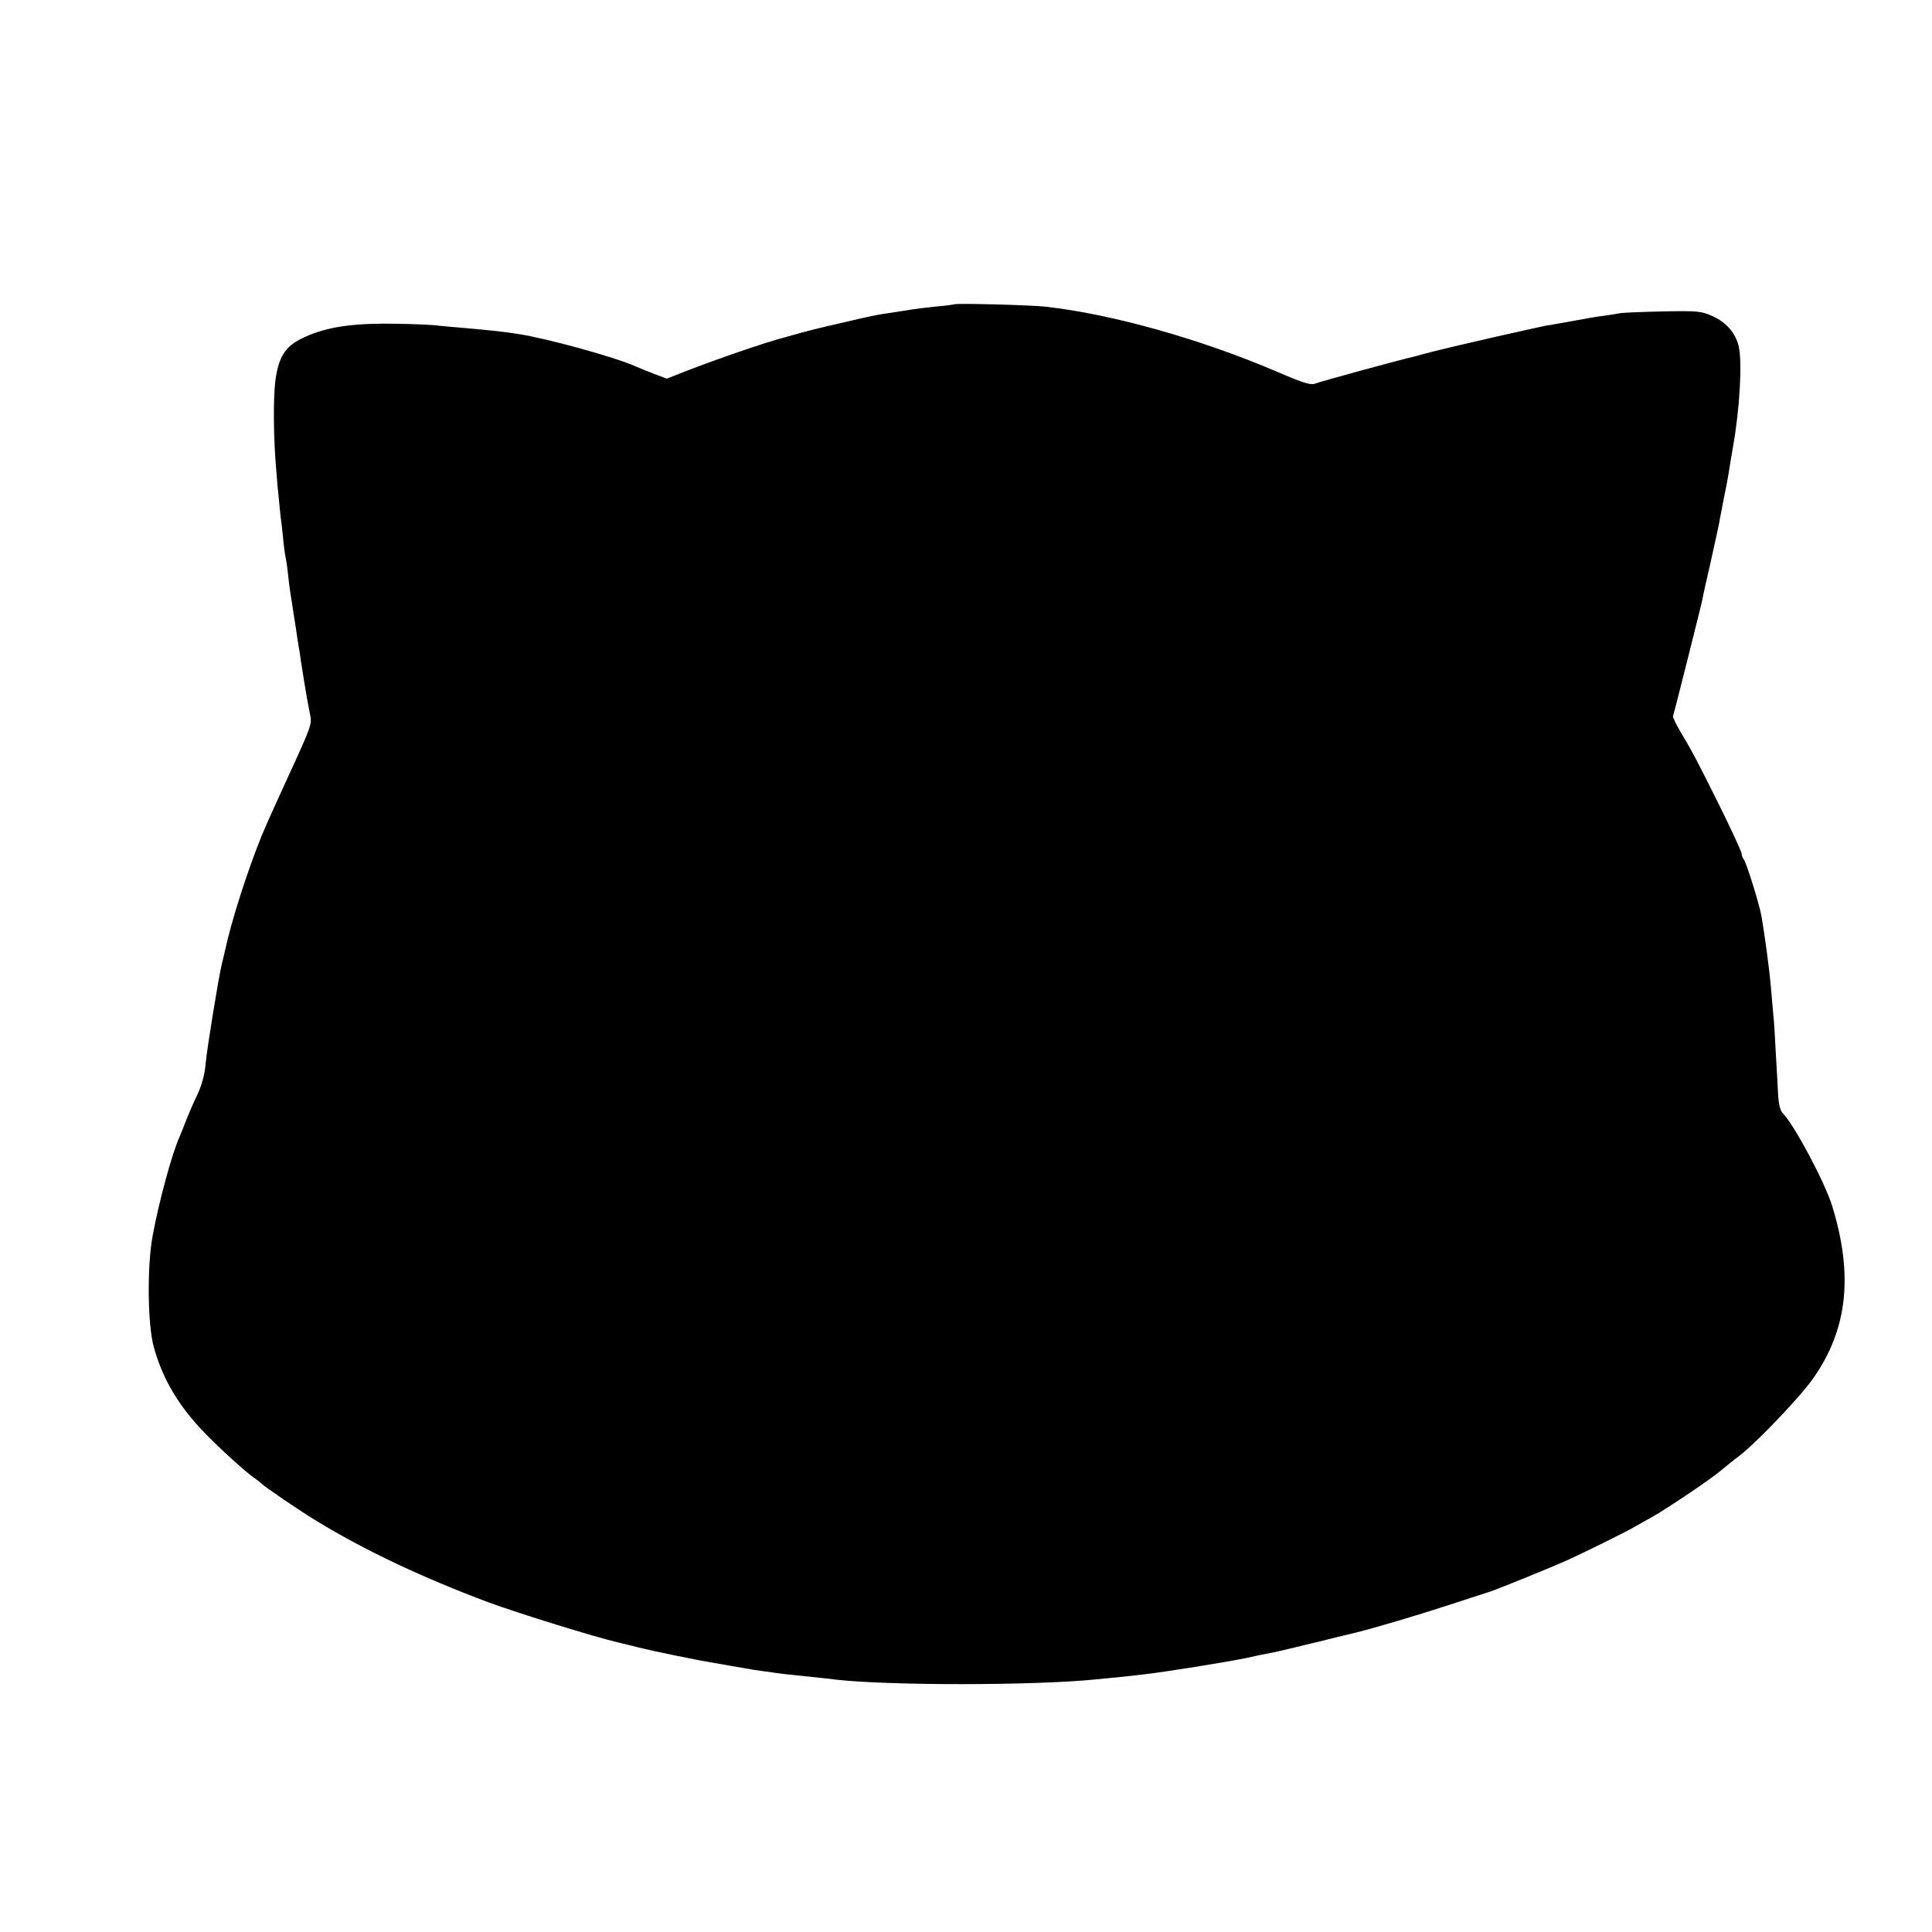
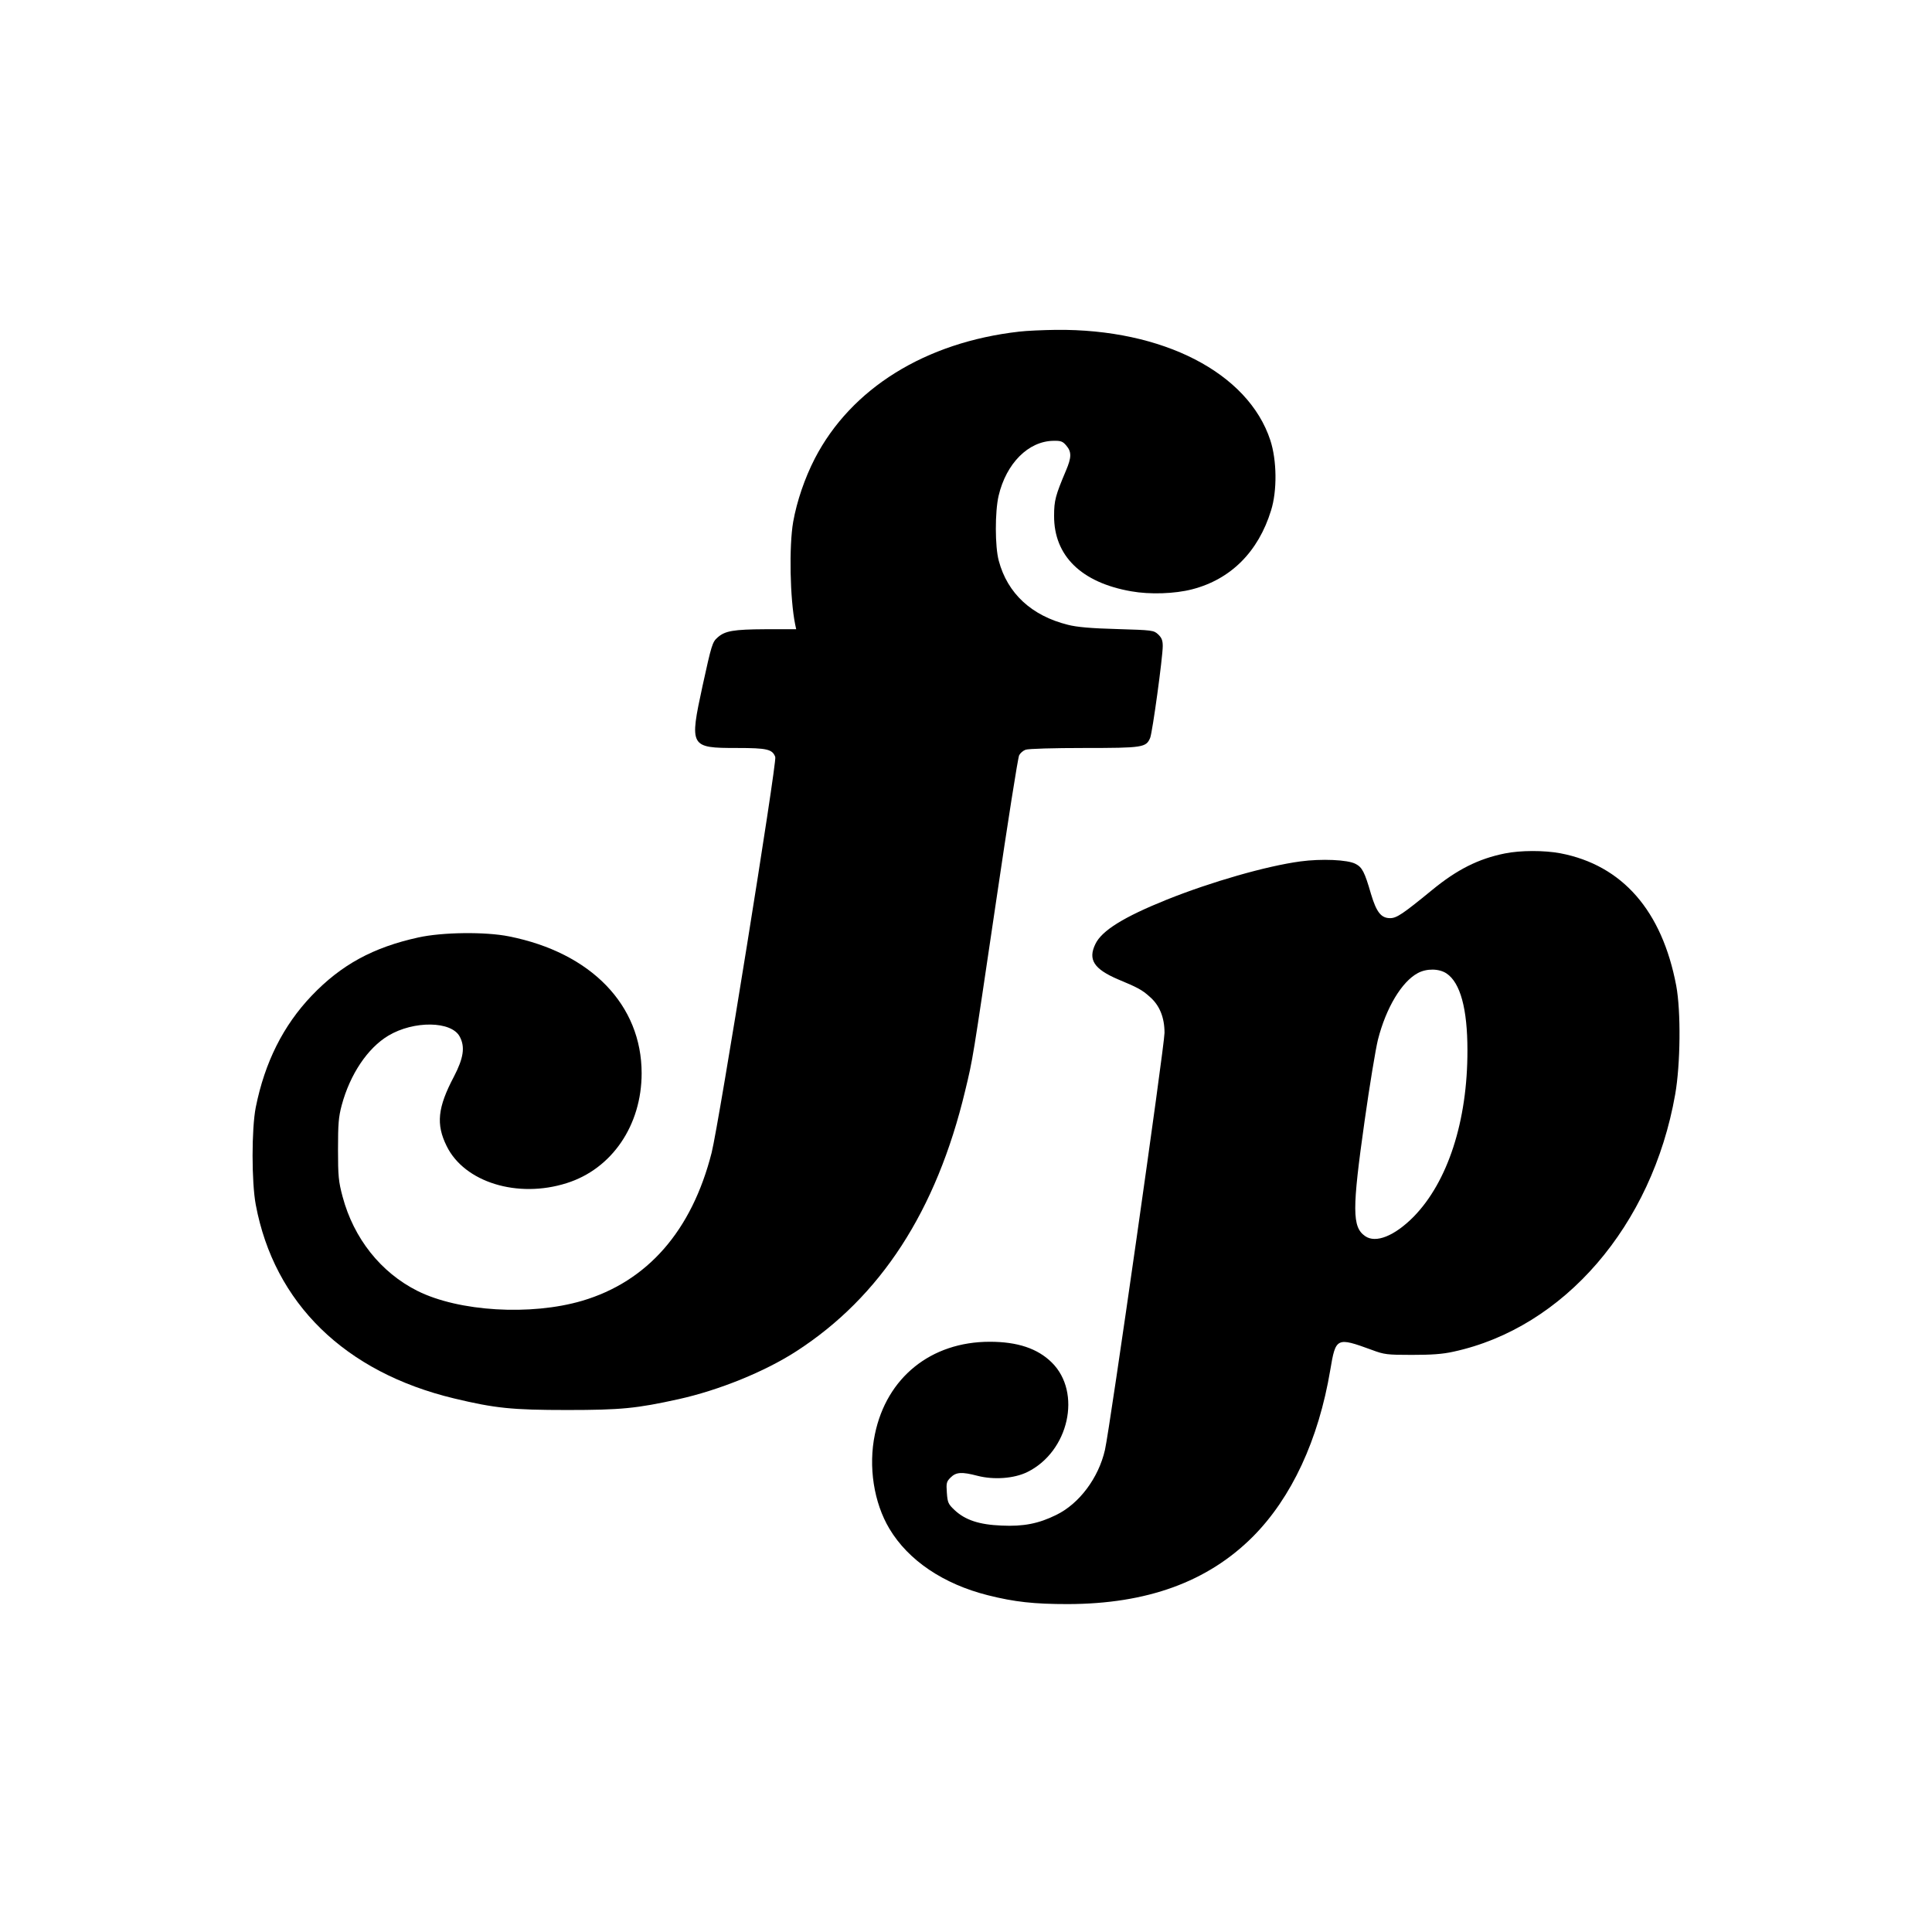
- <svg xmlns="http://www.w3.org/2000/svg" version="1.0" width="822pt" height="822pt" viewBox="0 0 822 822" preserveAspectRatio="xMidYMid meet">
-   <g transform="translate(0,822) scale(0.1,-0.1)" fill="#000000" stroke="none">
-     <path d="M4058 6925 c-1 -1 -35 -6 -74 -9 -40 -4 -98 -11 -130 -17 -33 -5 -77 -12 -99 -15 -22 -3 -87 -17 -145 -31 -58 -13 -112 -26 -120 -28 -8 -2 -42 -10 -75 -19 -33 -9 -67 -19 -75 -21 -79 -20 -300 -96 -429 -147 l-74 -29 -56 21 c-31 12 -65 26 -76 31 -90 40 -377 119 -500 138 -66 10 -99 14 -235 26 -30 2 -89 8 -130 12 -41 3 -136 6 -210 6 -156 -1 -256 -19 -346 -63 -72 -35 -100 -81 -113 -185 -9 -75 -7 -250 4 -370 3 -44 8 -100 11 -124 2 -24 6 -60 8 -80 3 -20 8 -63 11 -96 3 -33 8 -67 10 -75 2 -8 7 -40 10 -70 3 -30 8 -66 10 -80 2 -14 9 -54 14 -90 6 -36 13 -83 16 -105 4 -22 8 -52 11 -67 2 -16 6 -43 9 -60 11 -72 27 -165 35 -201 8 -35 1 -55 -82 -235 -49 -108 -96 -210 -103 -227 -56 -125 -133 -354 -167 -494 -11 -47 -22 -95 -25 -106 -14 -60 -63 -360 -68 -420 -4 -47 -16 -91 -36 -134 -17 -35 -37 -82 -46 -105 -8 -22 -22 -56 -30 -75 -32 -71 -88 -279 -113 -416 -25 -132 -22 -379 4 -475 38 -138 105 -251 219 -369 57 -59 174 -166 210 -190 12 -8 24 -18 27 -21 9 -11 162 -116 235 -160 208 -127 452 -242 735 -348 128 -47 454 -148 550 -170 25 -6 63 -15 85 -21 22 -5 51 -12 65 -15 14 -3 57 -12 95 -20 39 -8 84 -17 100 -20 55 -10 210 -37 235 -41 61 -9 136 -19 150 -20 20 -2 157 -16 195 -21 223 -26 846 -26 1110 1 87 8 152 15 200 21 85 9 363 54 439 70 39 9 82 18 96 20 14 2 63 14 110 25 47 12 92 22 100 24 8 2 44 11 80 20 36 8 73 18 83 20 63 15 266 75 397 118 85 28 157 51 160 52 14 2 275 108 345 140 78 36 241 116 280 139 11 6 47 27 80 45 75 44 250 162 290 197 17 14 51 42 78 62 71 55 256 248 311 327 147 208 172 440 81 735 -32 102 -162 346 -211 395 -10 10 -17 39 -19 83 -2 37 -6 117 -10 178 -3 62 -7 132 -10 155 -2 24 -7 76 -10 114 -6 75 -27 230 -41 310 -9 49 -65 229 -75 239 -5 6 -9 17 -9 24 0 8 -43 101 -95 206 -95 191 -114 227 -170 321 -16 28 -28 53 -27 58 9 29 123 482 126 501 2 13 18 84 35 158 16 73 33 148 36 166 3 18 12 63 19 100 8 37 17 84 20 104 3 21 12 75 20 121 28 158 39 353 24 422 -13 57 -53 104 -112 130 -47 21 -62 23 -211 20 -88 -2 -171 -5 -185 -8 -14 -3 -45 -8 -70 -11 -25 -3 -83 -13 -130 -22 -47 -8 -98 -18 -115 -20 -16 -3 -108 -24 -203 -45 -95 -22 -181 -42 -190 -44 -9 -2 -46 -11 -82 -20 -36 -9 -69 -18 -75 -20 -78 -18 -399 -106 -426 -116 -22 -9 -48 -1 -167 50 -323 138 -698 244 -982 276 -59 7 -386 16 -392 10z" />
+ <svg xmlns="http://www.w3.org/2000/svg" version="1.0" width="1090pt" height="1090pt" viewBox="0 0 1090 1090" preserveAspectRatio="xMidYMid meet">
+   <g transform="translate(0,1090) scale(0.1,-0.1)" fill="#000000" stroke="none">
+     <path d="M5750 9029 c-529 -60 -948 -320 -1153 -716 -57 -111 -101 -240 -122 -357 -24 -139 -18 -434 11 -578 l6 -28 -174 0 c-180 -1 -228 -9 -270 -47 -29 -25 -34 -43 -84 -271 -75 -346 -72 -352 193 -352 171 0 201 -7 217 -51 10 -30 -318 -2069 -359 -2232 -112 -441 -362 -727 -731 -836 -289 -85 -695 -61 -929 56 -207 104 -359 296 -422 531 -23 86 -26 116 -26 267 0 143 3 183 21 250 47 174 146 322 263 392 144 86 357 83 403 -6 31 -58 21 -121 -33 -225 -92 -174 -102 -269 -41 -392 100 -204 400 -297 677 -209 255 80 423 326 423 620 0 385 -285 680 -748 772 -134 27 -376 24 -512 -6 -255 -56 -435 -154 -602 -329 -160 -168 -264 -375 -315 -629 -24 -122 -24 -422 0 -550 104 -555 502 -945 1120 -1093 230 -55 325 -65 637 -65 305 0 392 9 628 61 230 51 488 156 664 270 476 307 791 792 953 1469 45 187 40 159 175 1071 65 441 123 811 130 823 6 12 22 26 36 31 14 6 161 10 330 10 333 0 350 3 373 57 13 32 71 455 71 518 0 32 -6 47 -26 66 -25 23 -31 24 -232 30 -147 4 -227 11 -277 24 -205 51 -341 177 -390 361 -22 80 -22 277 -1 367 43 183 168 308 309 310 42 1 53 -3 73 -27 30 -35 30 -66 -2 -141 -59 -140 -67 -168 -67 -255 -1 -226 154 -377 435 -426 106 -19 246 -14 343 11 218 56 374 211 446 445 35 111 33 283 -4 396 -125 381 -607 629 -1209 623 -73 -1 -167 -5 -208 -10z" />
+     <path d="M8490 6085 c-149 -30 -270 -91 -410 -206 -165 -135 -200 -159 -237 -159 -51 0 -77 33 -108 136 -36 125 -50 151 -87 170 -44 24 -194 30 -312 14 -192 -26 -502 -115 -754 -216 -241 -97 -366 -174 -402 -250 -43 -88 -8 -141 127 -199 111 -46 137 -60 179 -98 56 -48 84 -117 84 -204 0 -72 -308 -2231 -336 -2353 -36 -158 -145 -304 -275 -367 -99 -49 -185 -66 -309 -60 -125 5 -204 31 -264 87 -36 34 -40 42 -44 98 -4 55 -2 63 21 86 31 31 63 33 151 10 92 -24 207 -16 282 21 234 115 309 449 138 618 -80 79 -193 117 -350 117 -332 0 -582 -202 -648 -522 -38 -182 -6 -386 82 -533 107 -179 305 -312 555 -375 151 -38 261 -50 452 -50 446 1 788 125 1043 380 219 220 371 547 437 940 31 185 35 187 235 114 69 -26 86 -28 225 -28 109 0 173 4 235 18 624 135 1121 712 1251 1451 30 170 33 469 6 614 -80 423 -304 680 -654 747 -91 17 -225 17 -313 -1z m-329 -677 c78 -52 118 -200 118 -433 1 -399 -111 -743 -304 -940 -107 -108 -213 -151 -273 -109 -74 51 -74 150 -3 651 28 199 62 404 75 457 46 181 135 328 225 376 50 27 120 26 162 -2z" />
  </g>
</svg>
